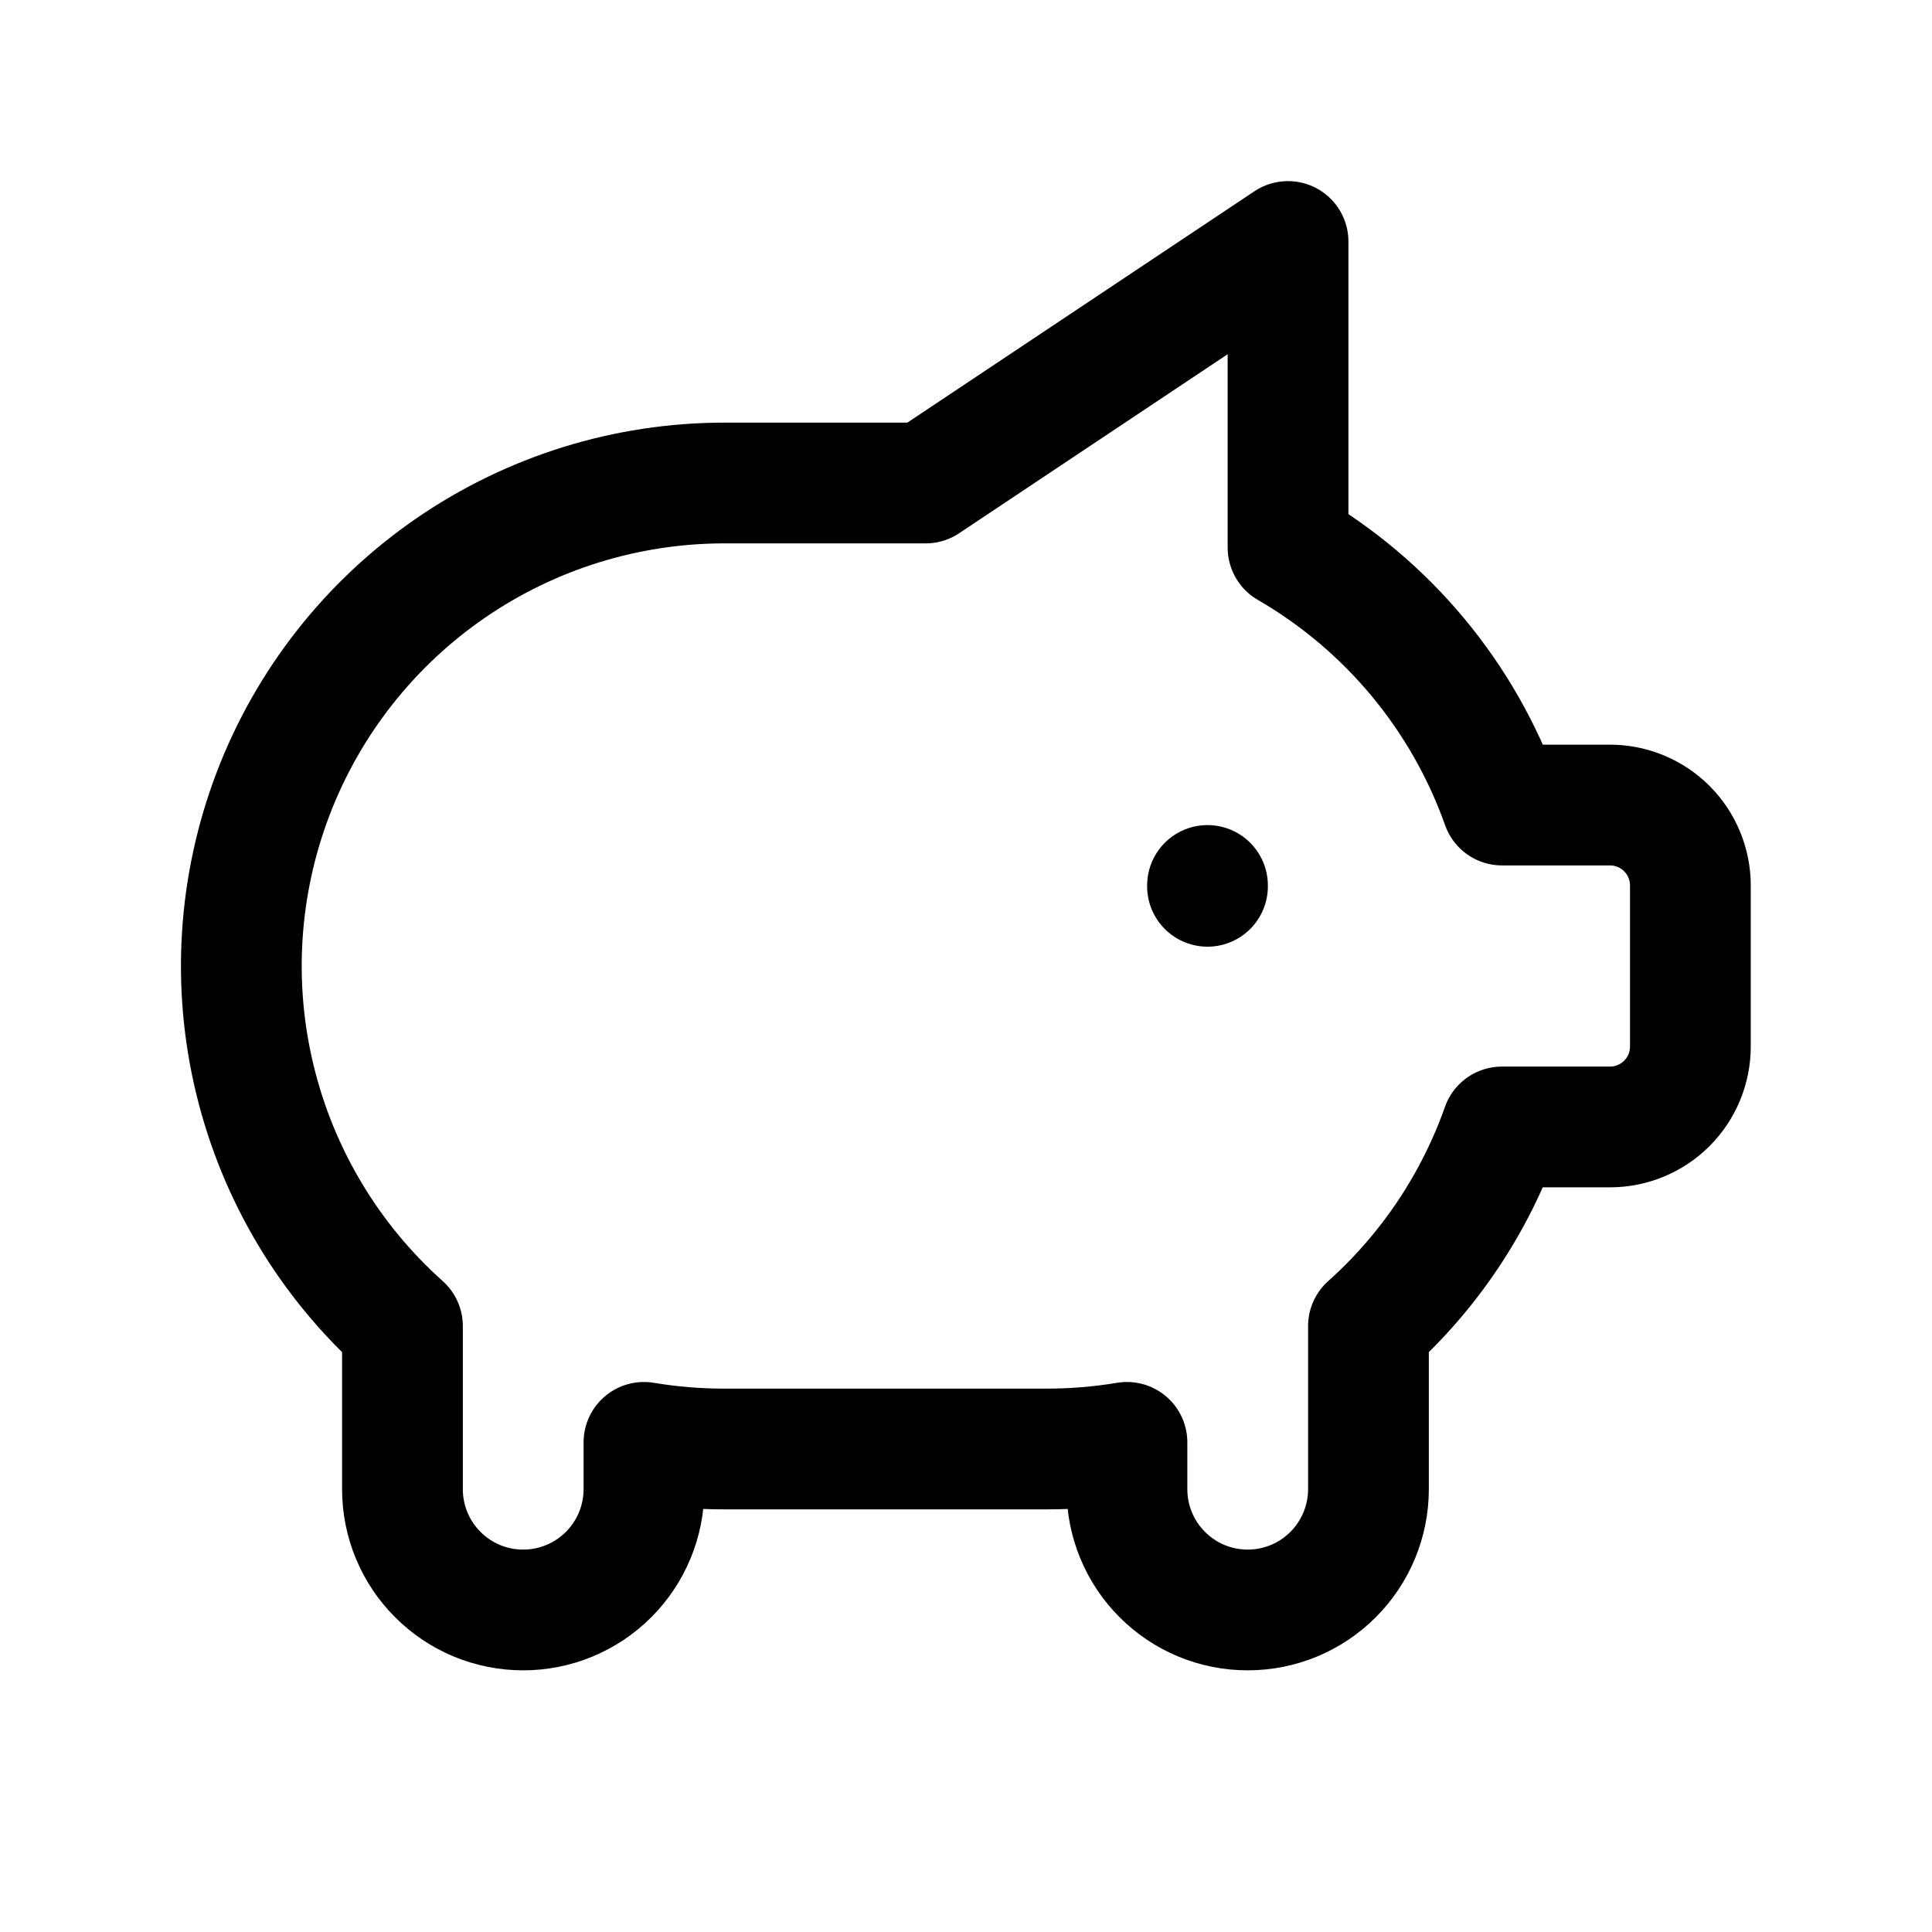
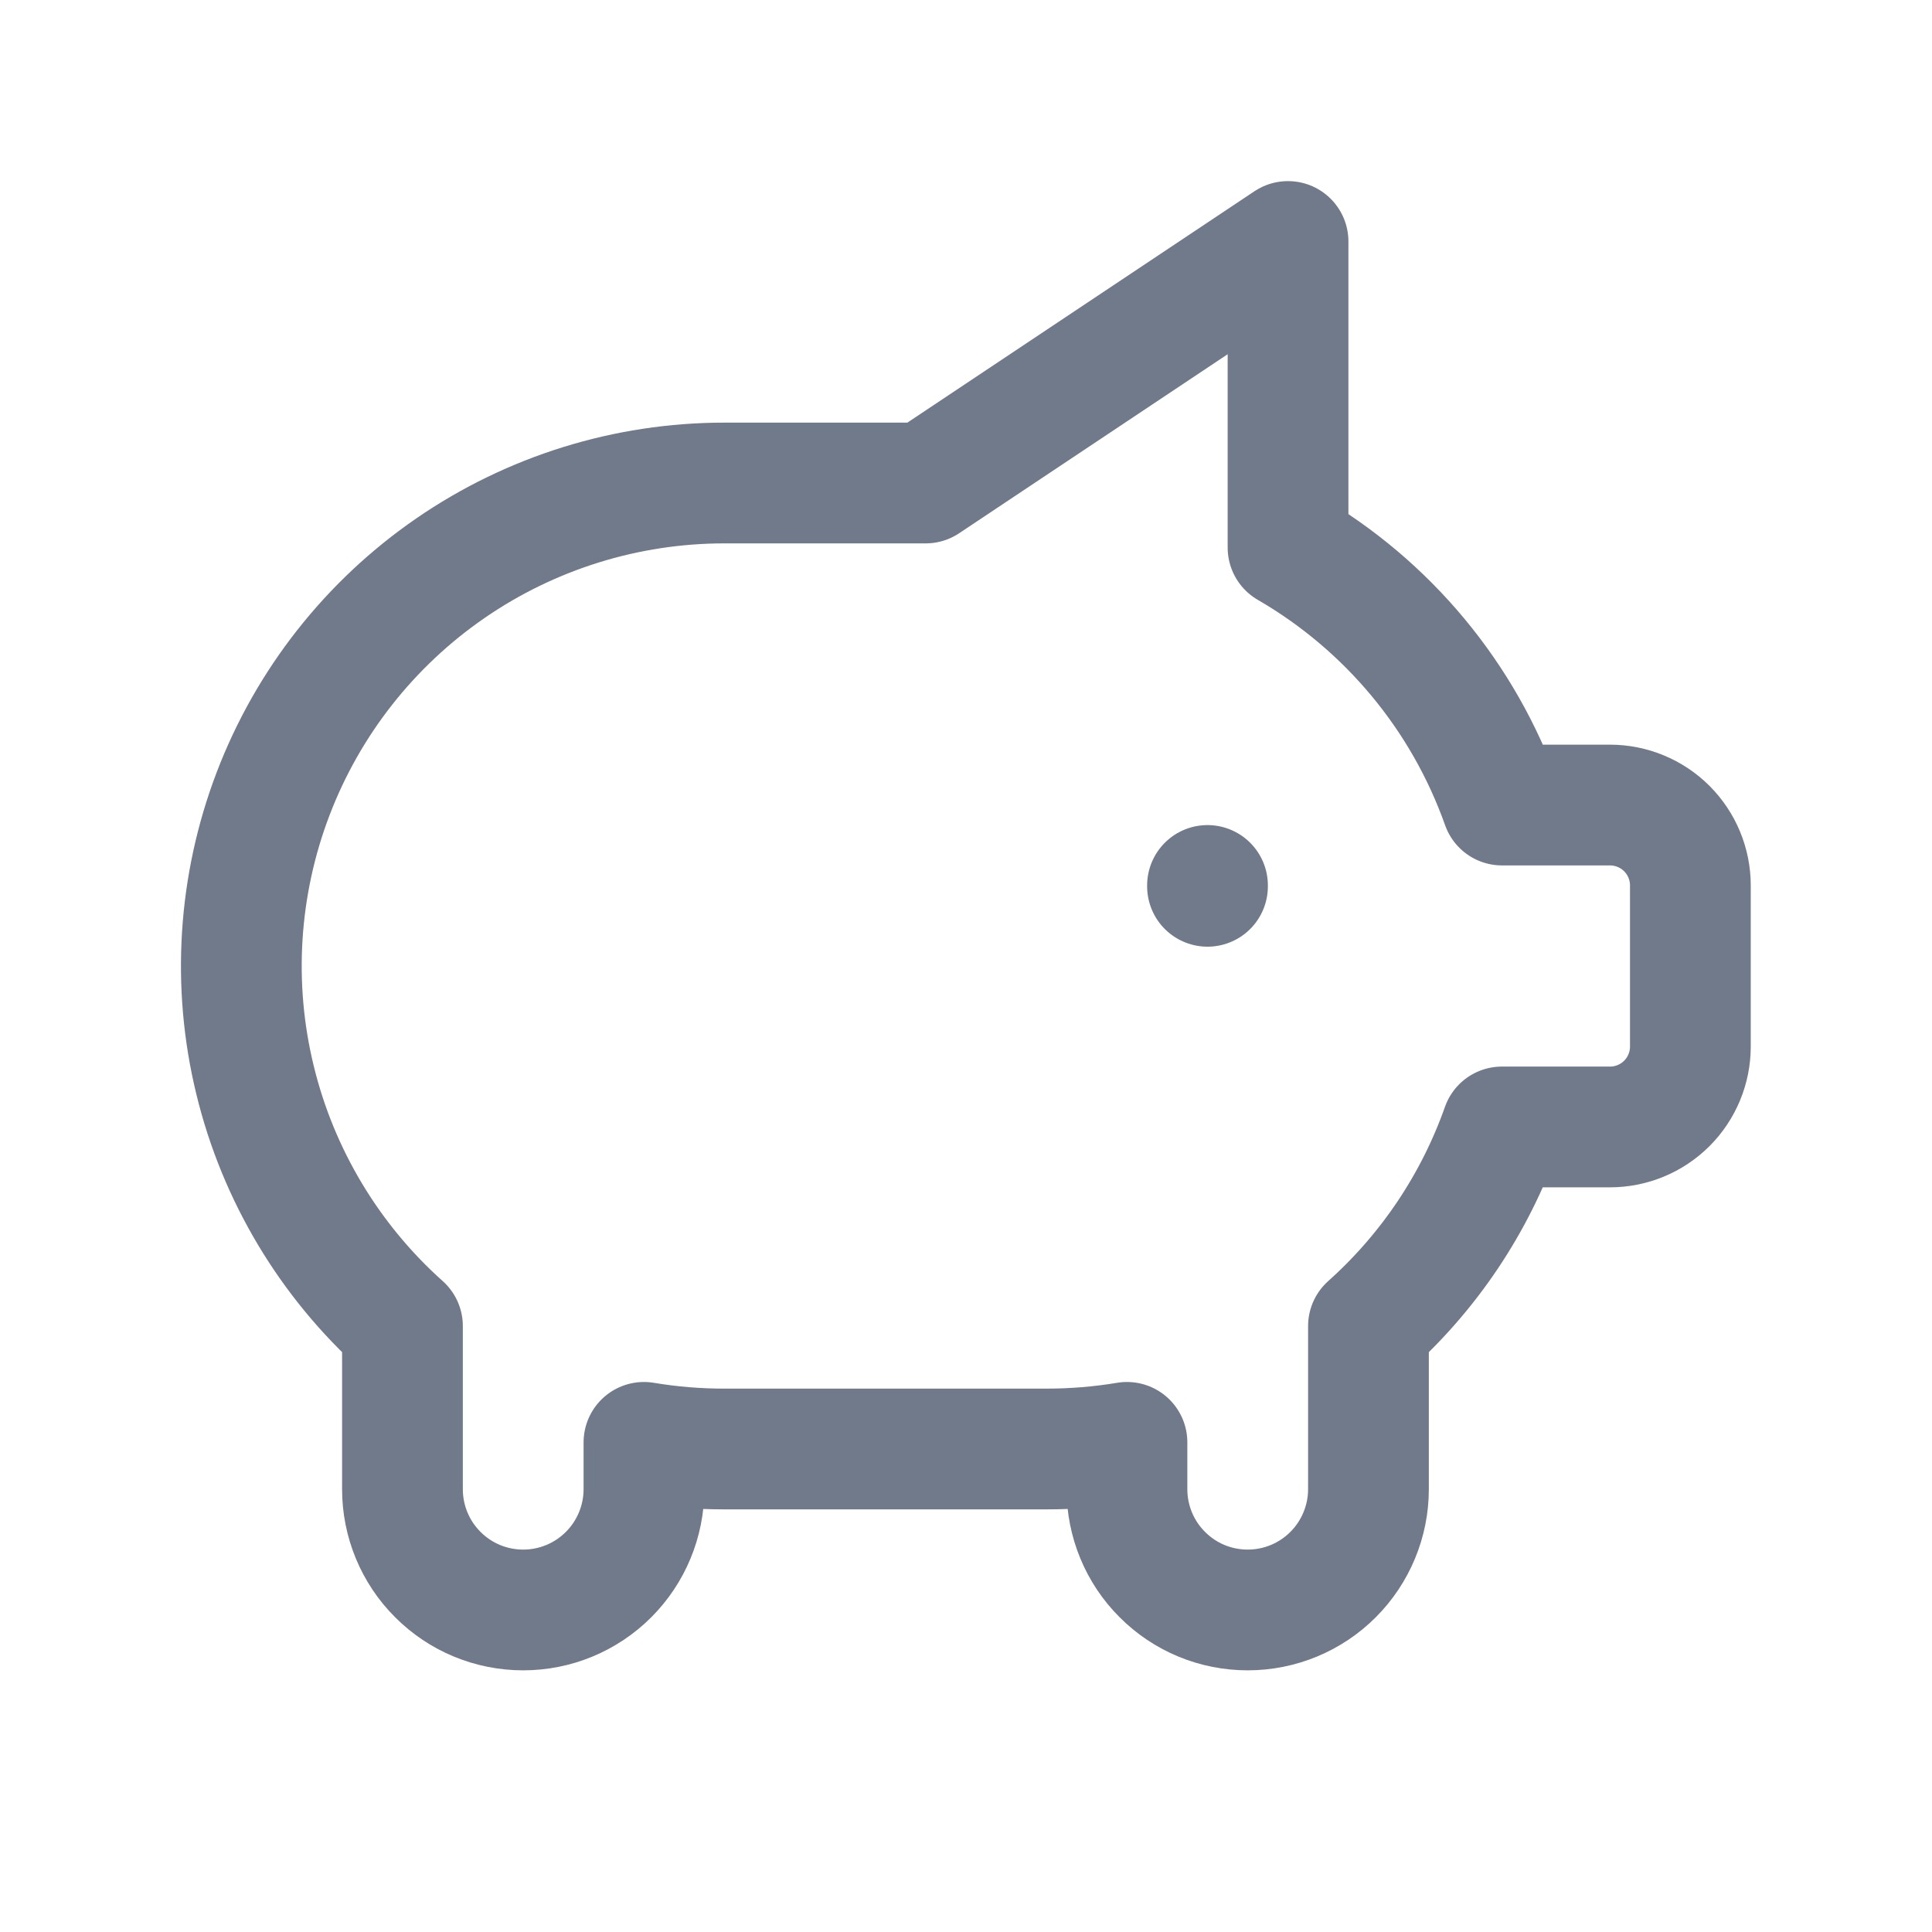
<svg xmlns="http://www.w3.org/2000/svg" width="16" height="16" viewBox="0 0 16 16" fill="none">
-   <path d="M10 7.333V7.34M10.667 2V4.535C11.492 5.013 12.12 5.768 12.439 6.667H13.333C13.509 6.667 13.679 6.737 13.804 6.862C13.929 6.987 13.999 7.157 13.999 7.333V8.667C13.999 8.843 13.929 9.013 13.804 9.138C13.679 9.263 13.509 9.333 13.333 9.333H12.438C12.214 9.967 11.834 10.534 11.333 10.982V12.333C11.333 12.598 11.227 12.853 11.04 13.04C10.852 13.228 10.598 13.333 10.333 13.333C10.067 13.333 9.813 13.228 9.626 13.04C9.438 12.853 9.333 12.598 9.333 12.333V11.945C9.112 11.982 8.889 12 8.666 12H5.999C5.776 12 5.553 11.982 5.333 11.945V12.333C5.333 12.598 5.227 12.853 5.04 13.04C4.852 13.228 4.598 13.333 4.333 13.333C4.067 13.333 3.813 13.228 3.626 13.04C3.438 12.853 3.333 12.598 3.333 12.333V10.982C2.729 10.442 2.303 9.731 2.112 8.944C1.92 8.157 1.973 7.33 2.262 6.573C2.551 5.816 3.063 5.165 3.731 4.705C4.398 4.246 5.189 4 5.999 4H7.666L10.666 2H10.667Z" stroke="black" stroke-linecap="round" stroke-linejoin="round" />
+   <path d="M10 7.333V7.34M10.667 2V4.535C11.492 5.013 12.12 5.768 12.439 6.667H13.333C13.509 6.667 13.679 6.737 13.804 6.862C13.929 6.987 13.999 7.157 13.999 7.333V8.667C13.999 8.843 13.929 9.013 13.804 9.138C13.679 9.263 13.509 9.333 13.333 9.333H12.438C12.214 9.967 11.834 10.534 11.333 10.982V12.333C11.333 12.598 11.227 12.853 11.04 13.04C10.852 13.228 10.598 13.333 10.333 13.333C10.067 13.333 9.813 13.228 9.626 13.04C9.438 12.853 9.333 12.598 9.333 12.333V11.945C9.112 11.982 8.889 12 8.666 12H5.999C5.776 12 5.553 11.982 5.333 11.945V12.333C5.333 12.598 5.227 12.853 5.04 13.04C4.852 13.228 4.598 13.333 4.333 13.333C4.067 13.333 3.813 13.228 3.626 13.04C3.438 12.853 3.333 12.598 3.333 12.333V10.982C2.729 10.442 2.303 9.731 2.112 8.944C1.92 8.157 1.973 7.33 2.262 6.573C2.551 5.816 3.063 5.165 3.731 4.705C4.398 4.246 5.189 4 5.999 4H7.666L10.666 2H10.667Z" stroke="#707A8A" stroke-linecap="round" stroke-linejoin="round" />
</svg>
